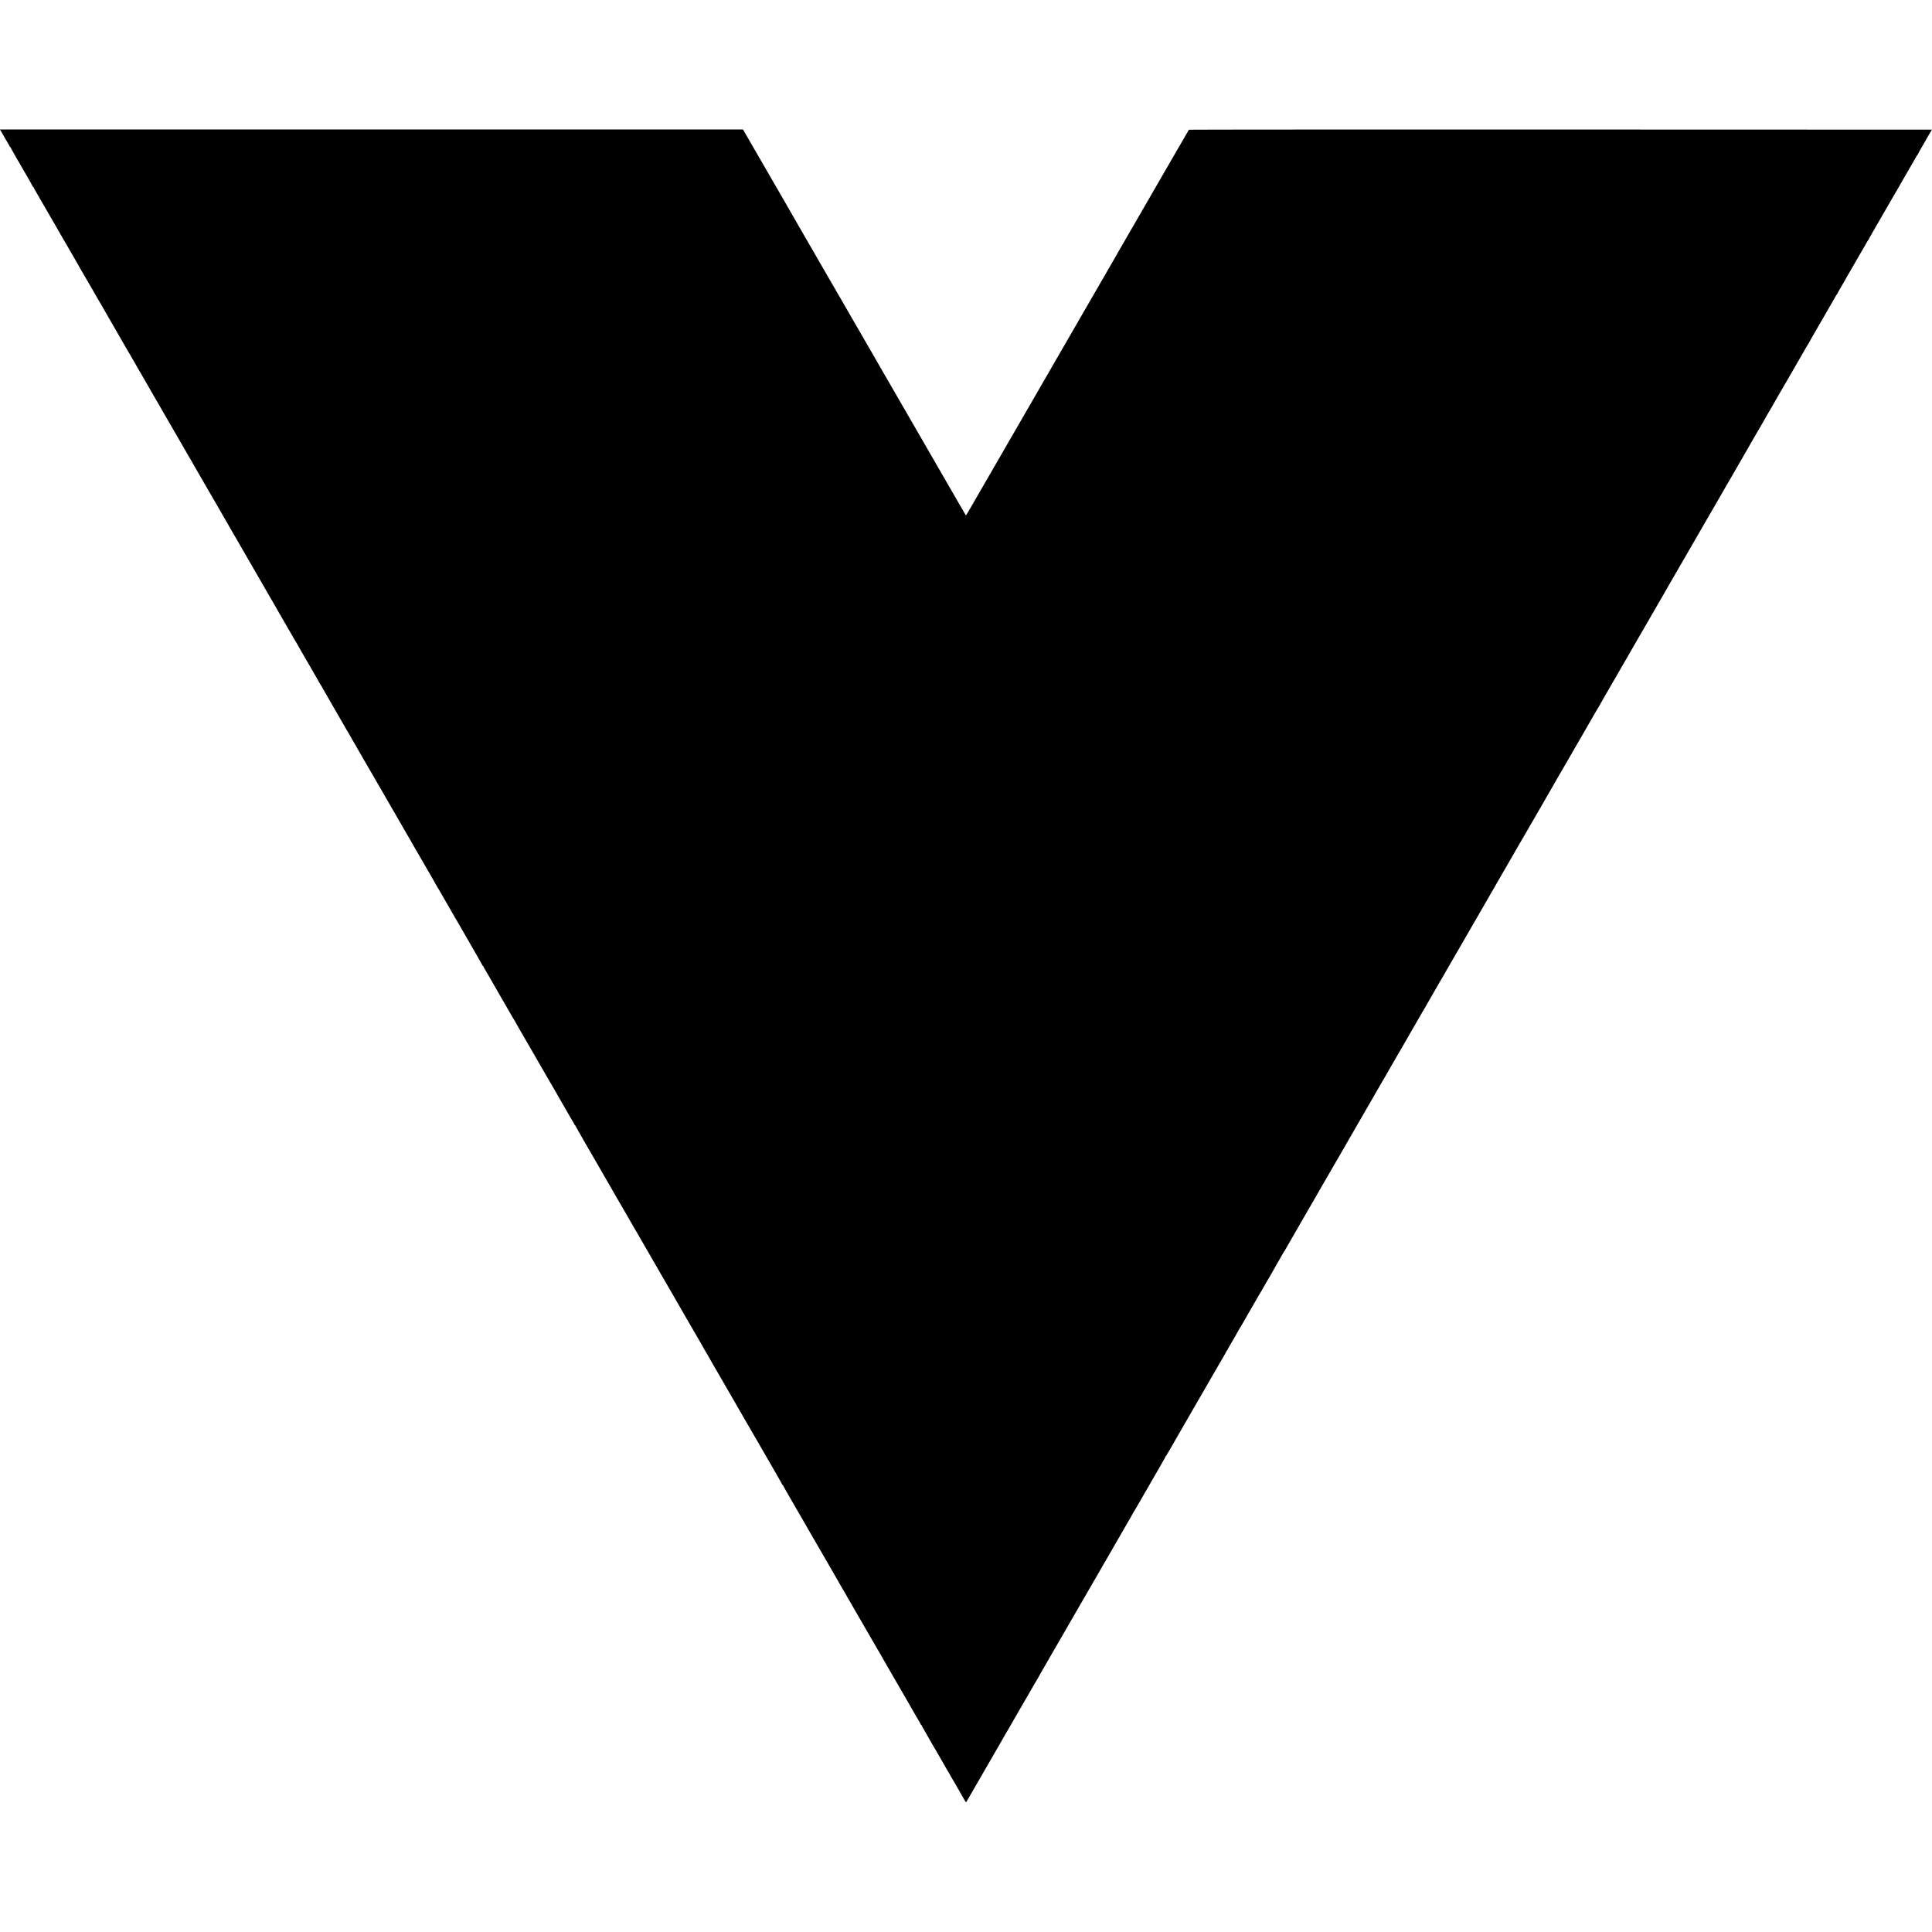
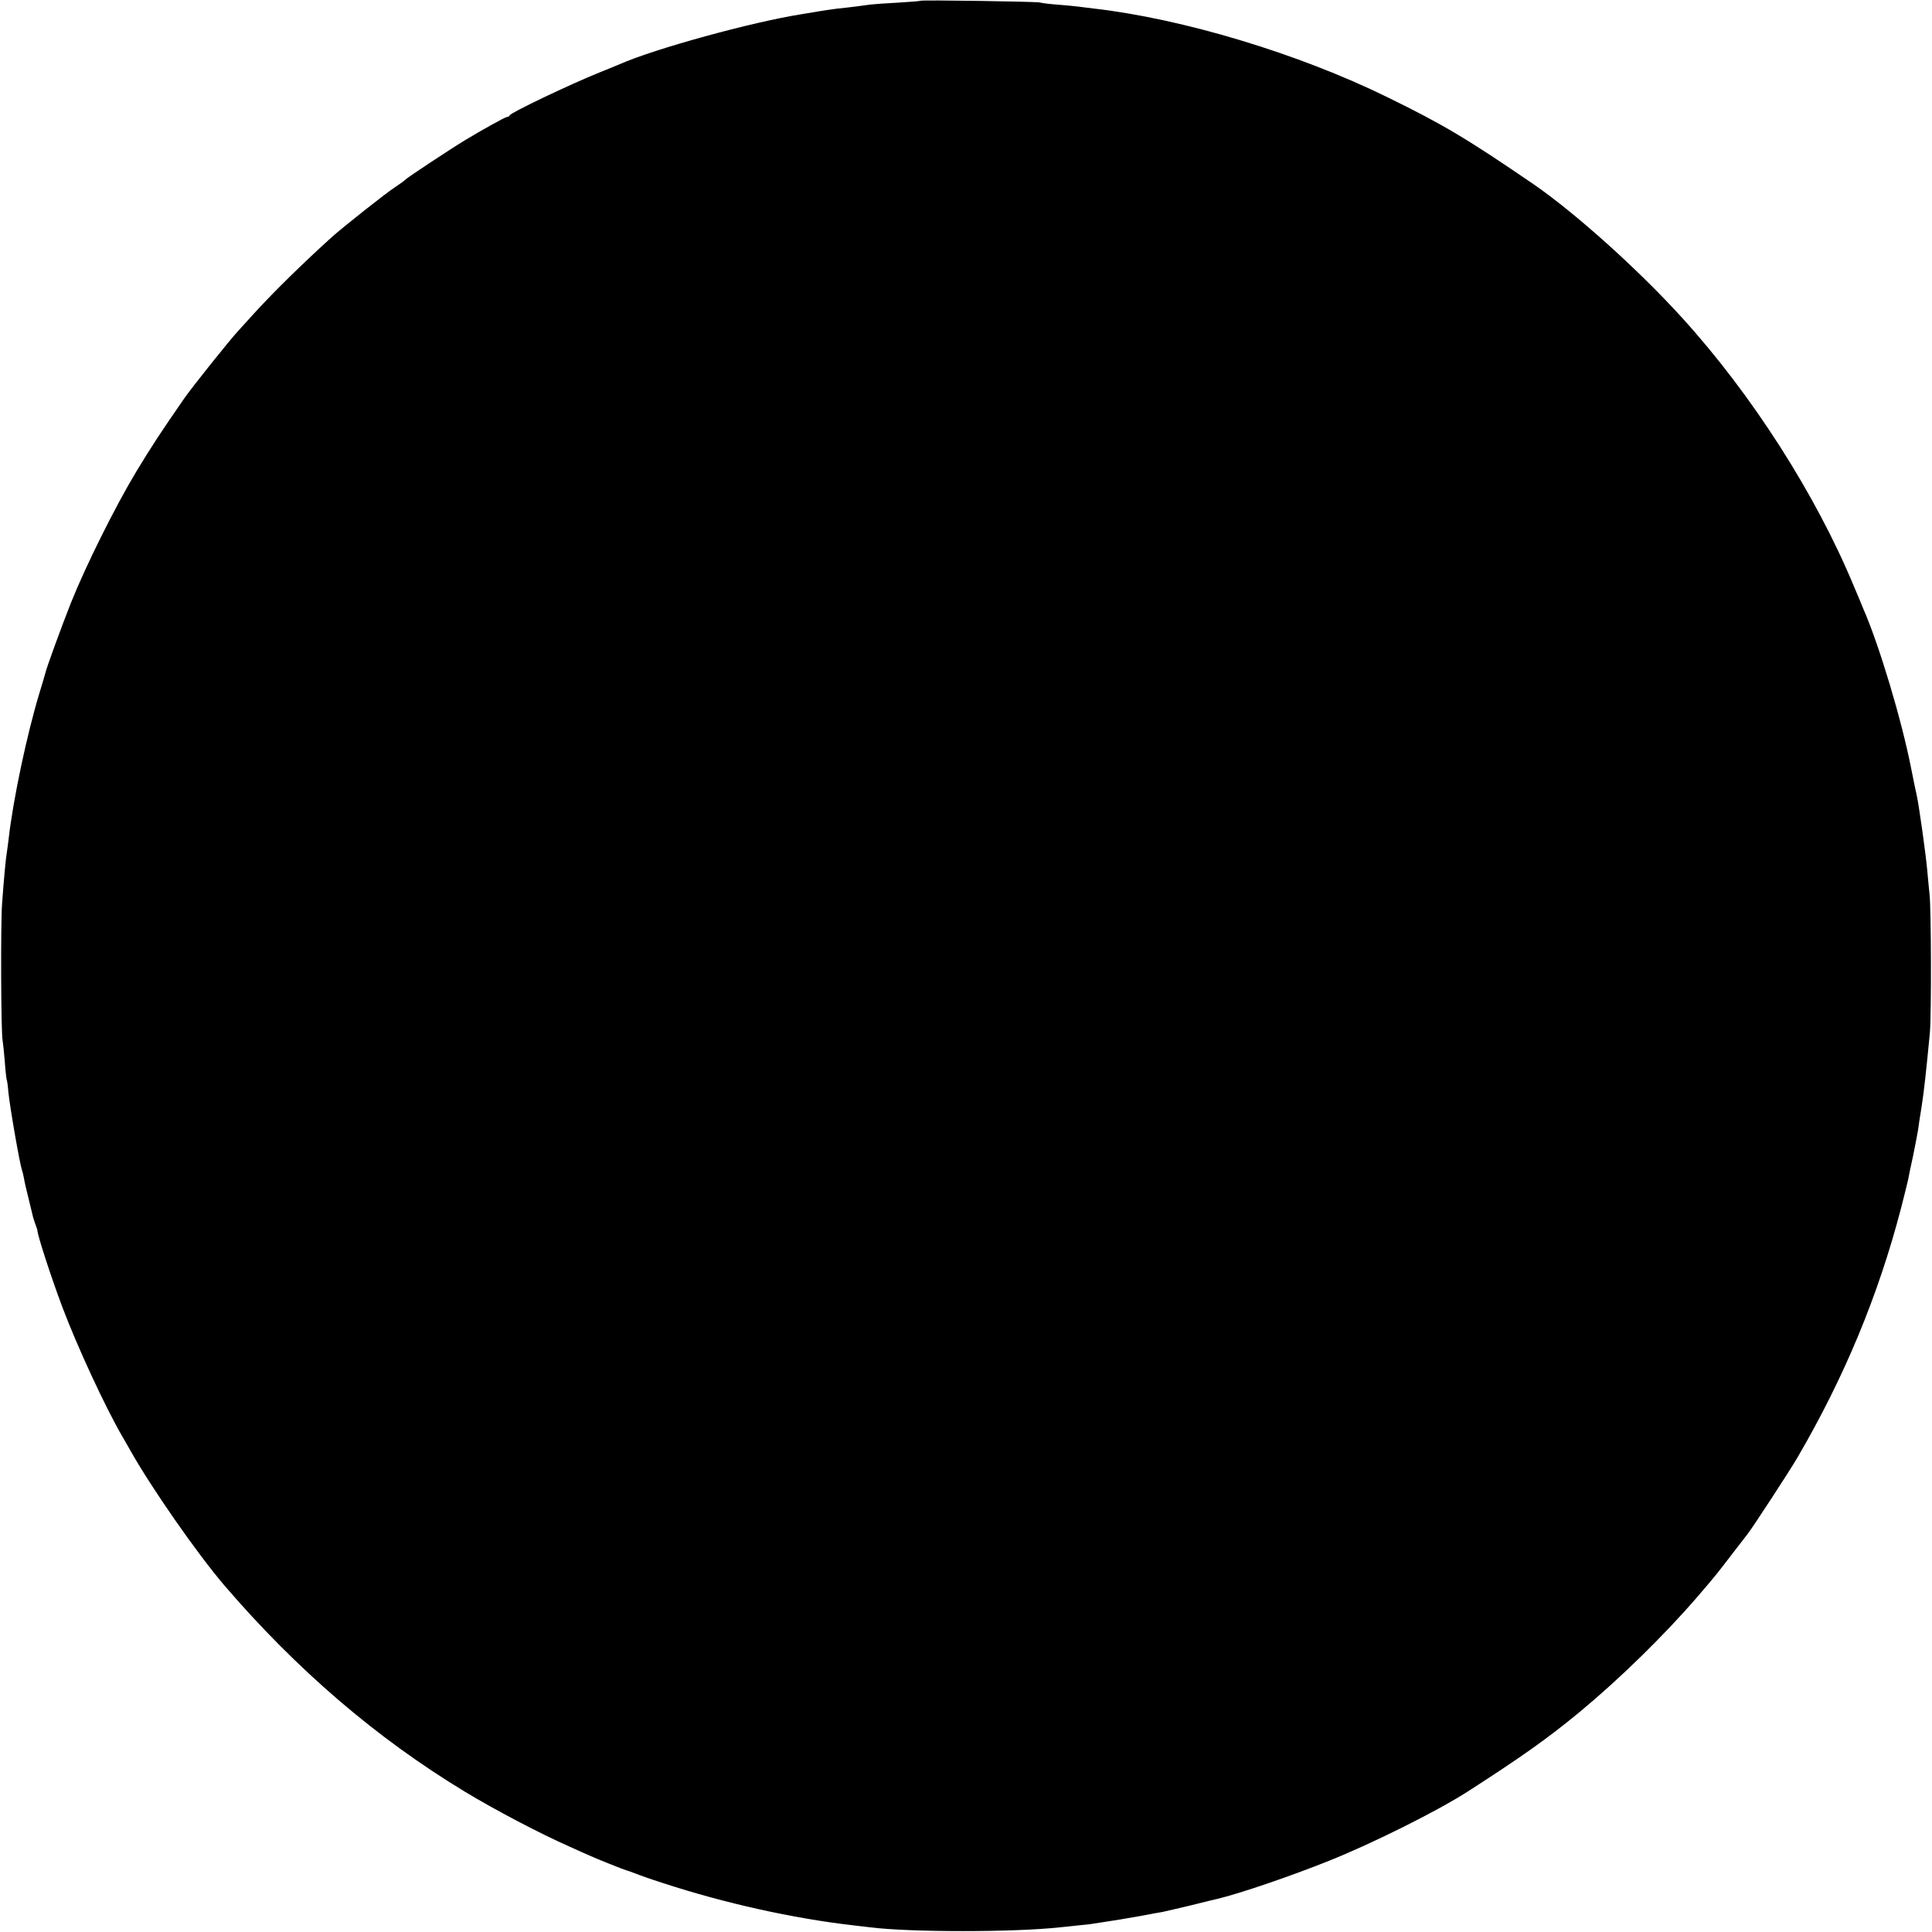
- <svg xmlns="http://www.w3.org/2000/svg" version="1.0" width="16pt" height="16pt" viewBox="0 0 16 16" preserveAspectRatio="xMidYMid meet">
-   <g transform="translate(0,16) scale(0.00032,-0.00032)" fill="#000000" stroke="none">
-     <path d="M18 46618 c45 -75 122 -207 122 -211 0 -2 25 -45 55 -95 30 -50 55 -96 55 -102 0 -5 5 -10 10 -10 6 0 10 -4 10 -9 0 -5 73 -135 161 -288 89 -153 173 -298 187 -323 14 -25 32 -57 41 -72 88 -149 187 -324 189 -335 2 -7 8 -13 13 -13 5 0 9 -4 9 -10 0 -5 46 -89 103 -187 175 -302 490 -846 507 -876 8 -16 20 -36 25 -45 28 -46 290 -498 339 -585 13 -23 74 -129 136 -236 61 -107 123 -215 137 -240 14 -25 29 -50 33 -56 5 -5 23 -37 40 -70 18 -33 38 -67 44 -75 11 -16 21 -33 63 -109 14 -25 29 -50 33 -56 4 -5 21 -35 38 -65 55 -100 261 -455 269 -465 4 -5 14 -21 20 -35 15 -29 41 -75 103 -180 24 -41 52 -88 60 -105 9 -16 57 -100 107 -185 112 -193 362 -626 380 -660 8 -14 23 -38 33 -55 11 -16 23 -37 27 -45 4 -8 26 -46 48 -85 23 -38 53 -90 67 -115 46 -81 64 -113 178 -310 62 -107 121 -210 132 -227 37 -67 56 -99 85 -148 16 -27 32 -57 36 -65 4 -8 15 -27 25 -42 9 -15 53 -89 96 -165 44 -76 177 -307 296 -513 120 -206 268 -463 330 -570 131 -227 117 -203 200 -348 36 -62 73 -125 82 -140 10 -15 21 -34 25 -42 4 -8 20 -37 36 -65 17 -27 38 -65 48 -82 49 -85 64 -111 87 -153 13 -25 28 -49 32 -55 4 -5 78 -134 165 -285 87 -151 166 -288 176 -305 10 -16 26 -43 35 -59 9 -17 125 -217 257 -445 132 -229 253 -441 270 -471 17 -30 45 -79 64 -108 18 -29 33 -54 33 -57 0 -2 20 -37 44 -77 24 -40 123 -212 221 -383 97 -170 190 -330 205 -355 16 -25 39 -65 53 -90 13 -25 81 -144 152 -265 70 -121 137 -238 150 -260 12 -22 37 -65 55 -95 18 -30 43 -73 55 -95 12 -22 48 -85 80 -140 77 -132 163 -280 190 -330 13 -22 71 -123 130 -225 59 -102 116 -199 126 -217 10 -17 29 -50 43 -72 15 -22 26 -43 26 -45 0 -2 27 -50 60 -106 33 -56 60 -103 60 -105 0 -2 55 -98 90 -155 8 -14 182 -316 239 -414 13 -22 45 -79 72 -124 27 -46 49 -86 49 -89 0 -2 14 -24 30 -48 16 -24 30 -46 30 -49 0 -5 74 -135 100 -176 5 -8 24 -42 43 -75 50 -88 58 -101 262 -455 104 -179 199 -345 213 -370 14 -25 28 -49 32 -55 4 -5 17 -26 28 -45 10 -19 62 -109 114 -200 114 -197 133 -230 170 -295 16 -27 33 -57 38 -65 17 -28 96 -165 103 -180 4 -8 16 -28 26 -45 10 -16 77 -131 148 -255 72 -124 181 -313 243 -420 62 -107 121 -209 131 -227 35 -62 323 -560 392 -678 38 -66 83 -145 100 -175 16 -30 33 -59 37 -65 4 -5 17 -27 29 -47 34 -61 56 -100 90 -156 17 -29 31 -55 31 -57 0 -2 17 -32 39 -67 21 -35 134 -229 251 -433 117 -203 235 -407 261 -451 27 -45 49 -85 49 -88 0 -4 8 -19 19 -34 15 -21 200 -341 309 -533 10 -19 33 -58 51 -87 17 -29 31 -54 31 -56 0 -2 25 -44 55 -94 30 -50 55 -95 55 -98 0 -4 6 -15 14 -23 7 -9 27 -41 43 -71 17 -30 170 -297 342 -594 171 -296 311 -542 311 -547 0 -5 5 -9 10 -9 6 0 10 -4 10 -10 0 -5 22 -47 49 -92 27 -46 58 -99 68 -118 24 -43 81 -140 93 -160 5 -8 66 -114 135 -235 69 -121 130 -227 135 -235 12 -21 259 -447 283 -490 10 -19 28 -47 38 -62 11 -14 19 -29 19 -32 0 -3 37 -69 83 -148 99 -170 305 -526 337 -583 13 -22 31 -53 41 -70 11 -16 22 -37 26 -45 7 -14 82 -146 103 -180 14 -24 181 -311 205 -355 13 -22 46 -80 75 -130 29 -49 64 -110 78 -135 14 -25 51 -88 82 -140 31 -52 59 -102 63 -110 4 -8 18 -33 31 -55 205 -353 284 -489 309 -535 17 -30 45 -78 62 -106 18 -28 36 -60 39 -72 4 -12 12 -22 17 -22 5 0 9 -4 9 -10 0 -5 109 -197 241 -427 133 -230 250 -431 259 -448 51 -90 222 -385 280 -485 37 -63 78 -135 92 -160 14 -25 67 -117 118 -205 51 -88 101 -175 111 -193 34 -58 55 -95 149 -257 51 -88 101 -173 110 -190 9 -16 76 -131 147 -255 72 -124 140 -241 151 -260 61 -108 281 -489 355 -615 38 -66 77 -133 87 -150 35 -63 91 -161 100 -175 14 -23 99 -169 128 -220 54 -97 135 -235 142 -245 4 -5 20 -32 35 -60 26 -48 238 -416 276 -480 10 -16 26 -46 37 -65 30 -53 382 -661 403 -695 10 -16 22 -37 26 -45 4 -8 26 -48 50 -88 24 -41 43 -75 43 -77 0 -2 22 -40 50 -85 27 -45 50 -84 50 -86 0 -3 38 -69 83 -147 84 -142 302 -520 340 -587 10 -19 34 -60 52 -90 18 -30 44 -75 57 -100 14 -25 45 -79 70 -120 25 -41 56 -96 70 -121 14 -25 77 -133 138 -240 62 -107 122 -210 132 -229 25 -43 310 -535 337 -581 11 -19 26 -45 34 -59 17 -32 238 -414 266 -460 11 -19 24 -41 28 -49 3 -7 75 -133 160 -278 84 -146 153 -269 153 -274 0 -5 5 -9 10 -9 6 0 10 -4 10 -10 0 -5 82 -150 181 -322 182 -314 201 -346 240 -415 12 -21 80 -139 152 -263 71 -124 141 -245 155 -270 14 -25 28 -49 32 -55 6 -8 145 -248 220 -380 37 -66 209 -362 229 -395 11 -19 24 -42 28 -49 4 -8 67 -118 140 -243 73 -125 133 -230 133 -233 0 -2 15 -28 33 -57 19 -29 47 -78 64 -108 17 -30 53 -93 79 -139 53 -90 82 -141 157 -272 82 -142 115 -199 381 -659 142 -245 268 -463 281 -485 12 -22 71 -125 132 -230 60 -104 172 -298 248 -430 76 -132 146 -253 156 -270 11 -16 22 -36 26 -44 3 -8 30 -54 60 -103 29 -49 53 -91 53 -93 0 -3 18 -34 40 -70 22 -36 40 -67 40 -69 0 -2 37 -66 81 -142 45 -77 98 -168 119 -204 20 -36 47 -81 58 -100 12 -19 27 -47 33 -62 6 -16 15 -28 20 -28 5 0 9 -4 9 -9 0 -6 63 -118 140 -251 77 -133 140 -243 140 -245 0 -2 18 -33 41 -70 22 -37 49 -83 60 -101 10 -19 29 -51 40 -71 25 -45 109 -189 126 -218 7 -11 17 -29 22 -40 6 -11 22 -38 35 -60 14 -22 37 -62 52 -90 14 -27 35 -62 45 -77 11 -14 19 -29 19 -32 0 -3 18 -35 40 -71 22 -36 40 -67 40 -69 0 -2 19 -35 42 -72 23 -38 55 -94 72 -124 26 -47 139 -244 171 -298 6 -9 21 -36 34 -60 28 -48 37 -51 51 -19 6 12 19 36 29 52 10 17 27 46 38 65 11 19 104 181 208 360 103 179 199 345 213 370 14 25 42 74 64 109 21 34 38 65 38 67 0 2 18 33 40 69 22 36 40 67 40 69 0 3 177 310 199 346 16 26 136 234 140 244 2 5 25 44 52 88 27 44 49 81 49 84 0 2 18 34 40 70 22 36 40 67 40 69 0 2 20 36 43 77 35 58 169 289 297 513 9 17 50 86 90 155 40 69 86 150 103 180 16 30 35 62 41 70 6 8 16 24 22 35 35 64 72 129 167 293 59 100 116 199 127 220 11 20 30 53 41 72 43 72 1070 1850 1121 1940 14 25 65 113 113 195 48 83 96 166 107 185 10 19 28 50 38 68 11 18 73 124 137 235 64 111 175 303 246 427 71 124 173 299 225 390 52 91 116 202 143 248 27 45 49 85 49 89 0 4 6 14 14 22 7 9 28 43 46 76 26 47 251 436 378 655 11 19 29 51 40 70 11 19 101 176 201 348 99 172 181 317 181 323 0 5 5 9 10 9 6 0 10 5 10 11 0 6 8 23 18 37 11 15 32 52 49 82 16 30 130 228 253 440 122 212 234 405 248 430 13 25 39 70 57 100 39 65 69 117 130 225 25 44 50 87 55 95 12 19 78 134 220 380 61 107 129 224 150 260 161 277 222 382 246 425 15 28 47 83 71 123 24 41 43 78 43 83 0 5 4 9 8 9 4 0 13 12 19 28 7 15 23 45 36 67 66 110 277 478 277 483 0 3 6 13 14 21 7 9 27 41 43 71 17 30 45 80 63 110 34 57 375 649 394 685 6 11 16 27 22 35 6 8 26 42 44 75 18 33 41 74 51 90 10 17 24 41 32 55 54 97 72 128 88 152 11 14 19 28 19 30 0 3 79 141 175 308 96 167 175 305 175 308 0 3 6 13 14 21 7 9 26 39 41 66 33 60 276 483 338 587 24 40 46 80 50 88 4 8 13 24 20 35 14 23 95 163 125 215 11 19 52 91 92 160 40 69 80 139 90 155 9 17 103 179 207 360 105 182 200 346 211 365 103 181 463 802 489 845 7 11 15 27 19 35 4 8 29 51 55 95 64 110 828 1433 848 1470 9 17 24 41 33 55 9 14 29 48 45 77 15 28 52 93 82 145 30 51 62 107 71 123 17 30 231 398 400 690 51 88 103 179 115 202 12 23 26 48 32 55 6 7 24 38 40 68 17 30 61 107 98 170 37 63 84 144 103 180 19 36 41 72 48 81 8 8 14 18 14 21 0 4 27 51 59 106 32 55 72 124 89 154 16 29 71 125 122 213 51 88 104 180 118 205 13 25 28 50 32 55 4 6 17 26 28 45 11 19 45 80 77 135 31 55 66 116 77 135 11 19 88 152 171 295 401 694 620 1072 650 1125 11 19 87 152 170 295 83 143 158 273 166 288 9 16 21 36 26 45 6 9 31 52 55 96 25 43 54 94 66 115 11 20 95 164 186 321 91 157 173 299 182 315 9 17 26 46 37 65 12 19 66 114 121 210 56 96 108 186 117 200 8 14 24 40 34 59 24 45 383 664 412 713 5 9 17 29 26 45 15 28 120 210 241 419 36 61 68 117 72 125 4 8 12 23 19 34 35 57 245 420 262 453 11 20 35 61 53 90 17 29 32 54 32 56 0 3 28 51 62 108 33 57 70 119 80 138 10 19 23 42 28 50 5 8 32 53 59 100 27 47 149 258 271 470 122 212 234 405 248 430 30 53 62 108 80 135 6 11 15 27 19 35 4 8 85 150 181 315 96 165 187 323 202 350 31 56 116 202 130 225 5 8 25 42 43 75 19 33 92 159 162 280 149 257 157 271 202 350 19 33 38 67 43 75 9 14 228 392 275 475 12 22 55 96 95 165 40 69 80 139 90 155 24 42 202 350 221 383 9 15 27 47 41 72 14 25 75 131 136 236 61 106 121 210 134 232 99 172 271 470 279 482 5 8 23 40 40 70 18 30 81 141 142 245 60 105 121 210 135 235 14 25 71 124 127 220 56 96 143 247 194 335 51 88 96 167 102 175 14 24 180 311 204 355 23 43 340 590 356 615 5 8 50 87 101 175 171 301 517 898 582 1008 25 43 46 81 46 83 0 2 12 23 27 47 14 23 40 67 56 97 16 30 35 62 42 70 7 8 15 22 18 30 4 8 20 38 37 65 16 28 33 57 37 65 6 12 111 196 143 250 5 8 55 95 112 193 57 98 113 195 126 215 12 20 27 46 32 57 6 11 14 27 20 35 5 8 76 130 156 270 80 140 165 287 187 325 23 39 52 90 66 115 13 25 30 52 37 61 8 8 14 18 14 21 0 4 41 77 92 165 50 87 175 302 276 478 101 176 208 360 236 408 28 49 67 117 86 152 19 35 41 70 48 77 6 6 12 15 12 19 0 7 124 224 167 291 12 21 23 40 23 42 0 2 21 40 46 83 26 43 55 92 64 109 54 95 327 568 354 614 19 30 45 75 59 100 71 128 82 145 89 148 4 2 8 8 8 13 0 5 42 82 94 172 311 538 496 858 518 897 14 25 40 70 58 100 18 30 42 71 53 90 10 19 79 139 152 265 73 127 142 246 153 265 10 19 43 76 72 125 29 50 63 108 75 130 65 116 80 140 87 143 4 2 8 8 8 12 0 8 114 212 140 250 6 8 14 24 20 35 5 11 54 97 108 190 l100 170 -9611 3 c-5286 1 -9614 -1 -9618 -5 -5 -6 -419 -719 -619 -1068 -89 -155 -267 -463 -323 -560 -38 -66 -81 -140 -95 -165 -31 -56 -263 -457 -526 -910 -110 -190 -224 -388 -254 -440 -29 -52 -61 -109 -71 -125 -23 -39 -243 -420 -268 -465 -11 -19 -204 -352 -428 -740 -224 -388 -477 -826 -563 -975 -85 -148 -185 -322 -222 -385 -37 -63 -120 -207 -185 -320 -65 -113 -177 -306 -248 -430 -72 -124 -172 -297 -222 -385 -51 -88 -142 -245 -202 -350 -131 -226 -247 -427 -408 -705 -65 -113 -249 -432 -410 -710 -160 -278 -388 -673 -506 -877 -118 -205 -216 -373 -219 -373 -3 0 -52 82 -109 183 -58 100 -144 250 -192 332 -95 164 -402 696 -647 1120 -85 149 -228 396 -317 550 -212 365 -982 1700 -1008 1745 -10 19 -43 76 -72 125 -29 50 -64 110 -77 135 -14 25 -63 110 -110 190 -47 80 -96 165 -110 190 -14 25 -99 171 -188 325 -89 154 -174 300 -188 325 -13 25 -64 113 -112 195 -48 83 -140 242 -205 355 -65 113 -183 317 -263 454 -79 137 -152 264 -163 282 -50 89 -335 583 -354 614 -12 19 -34 58 -50 85 -15 28 -129 226 -253 440 -124 215 -235 408 -247 430 -12 22 -69 121 -127 220 -58 99 -226 389 -373 645 -148 256 -324 561 -392 678 -67 117 -134 232 -147 255 -13 23 -33 59 -46 80 l-22 37 -9615 0 -9615 0 20 -32z" />
+ <svg xmlns="http://www.w3.org/2000/svg" version="1.0" width="1024pt" height="1024pt" viewBox="0 0 1024 1024" preserveAspectRatio="xMidYMid meet">
+   <g transform="translate(0,1024) scale(0.1,-0.1)" fill="#000000" stroke="none">
+     <path d="M4879 10236 c-2 -2 -56 -6 -119 -10 -63 -3 -128 -8 -145 -10 -34 -5 -119 -16 -180 -22 -22 -3 -65 -9 -95 -14 -30 -5 -71 -12 -90 -15 -266 -42 -779 -183 -965 -265 -11 -5 -60 -25 -110 -45 -158 -64 -468 -212 -473 -226 -2 -5 -9 -9 -15 -9 -9 0 -140 -73 -222 -123 -78 -47 -303 -196 -315 -208 -8 -8 -33 -26 -56 -41 -47 -30 -279 -214 -338 -267 -153 -139 -294 -277 -400 -392 -32 -35 -73 -80 -91 -100 -45 -48 -248 -302 -288 -360 -124 -179 -172 -252 -255 -389 -112 -186 -269 -502 -346 -695 -53 -134 -131 -349 -135 -370 -1 -5 -15 -53 -31 -105 -66 -216 -141 -569 -164 -775 -3 -27 -8 -61 -10 -75 -5 -28 -15 -130 -25 -270 -8 -99 -6 -689 3 -726 2 -11 7 -58 11 -105 3 -46 8 -91 10 -99 3 -8 7 -37 9 -65 8 -82 61 -385 72 -415 3 -8 8 -28 11 -45 2 -16 14 -66 25 -110 11 -44 21 -87 23 -95 2 -8 8 -26 13 -40 5 -14 10 -27 10 -30 0 -26 73 -249 131 -404 80 -213 229 -534 319 -689 12 -20 31 -54 43 -75 112 -199 353 -545 499 -716 382 -445 804 -808 1275 -1093 157 -95 400 -223 555 -291 41 -19 89 -40 105 -47 34 -16 185 -76 200 -80 6 -1 24 -8 40 -14 17 -7 84 -31 150 -52 324 -106 687 -187 1010 -224 28 -3 66 -8 85 -10 213 -27 764 -27 1010 0 19 2 62 6 95 10 33 3 71 7 85 10 14 2 43 7 65 10 53 8 84 13 185 31 47 9 96 18 110 20 14 3 84 19 155 36 72 18 132 33 135 33 119 28 391 121 593 202 231 92 579 266 737 368 283 182 424 282 590 419 215 178 450 408 626 612 97 113 101 118 182 224 40 52 79 102 85 110 24 30 224 336 264 405 248 425 427 855 548 1318 19 73 36 143 39 157 2 14 14 70 26 125 11 55 23 116 26 135 2 19 11 76 19 125 13 84 24 185 44 394 8 96 7 649 -2 731 -3 30 -9 87 -12 125 -8 91 -43 337 -55 395 -6 25 -19 90 -30 145 -51 261 -171 659 -254 848 -7 18 -30 73 -51 122 -201 484 -539 1013 -909 1420 -234 258 -570 559 -790 710 -351 240 -478 316 -775 461 -469 230 -1082 415 -1556 469 -27 3 -63 8 -80 10 -16 2 -64 7 -105 10 -41 3 -86 8 -100 12 -26 5 -625 14 -631 9z" />
  </g>
</svg>
